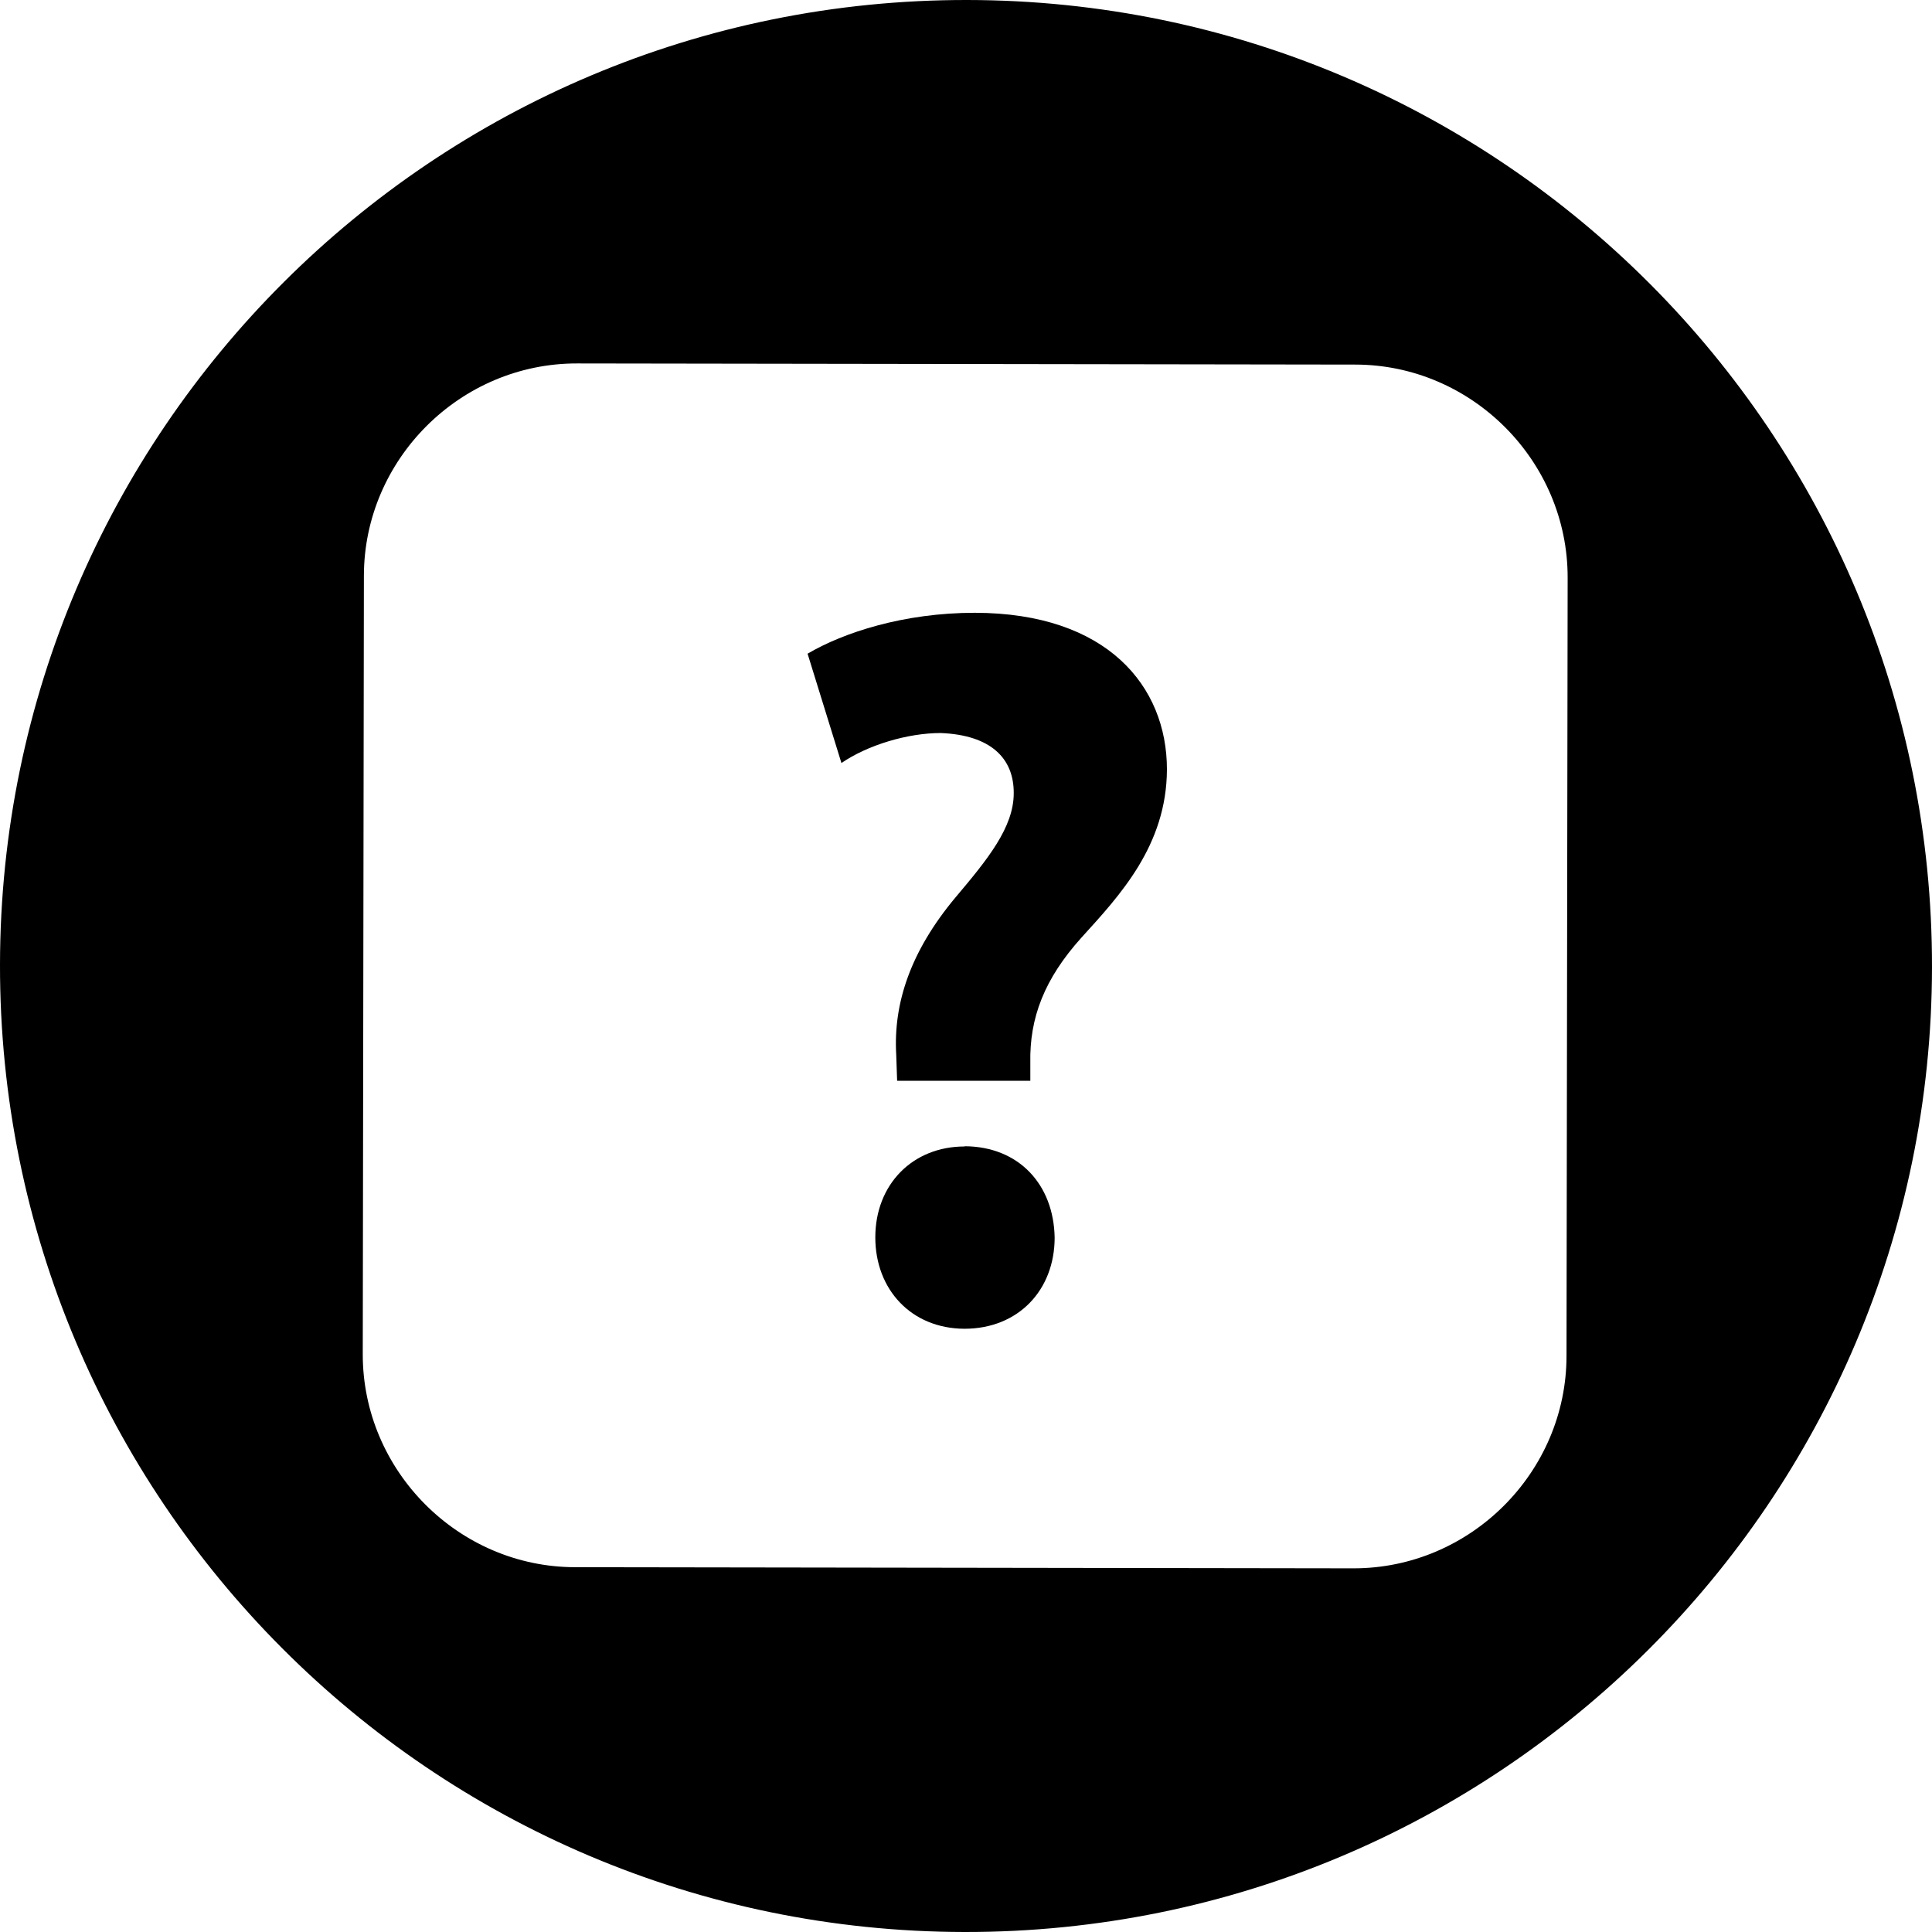
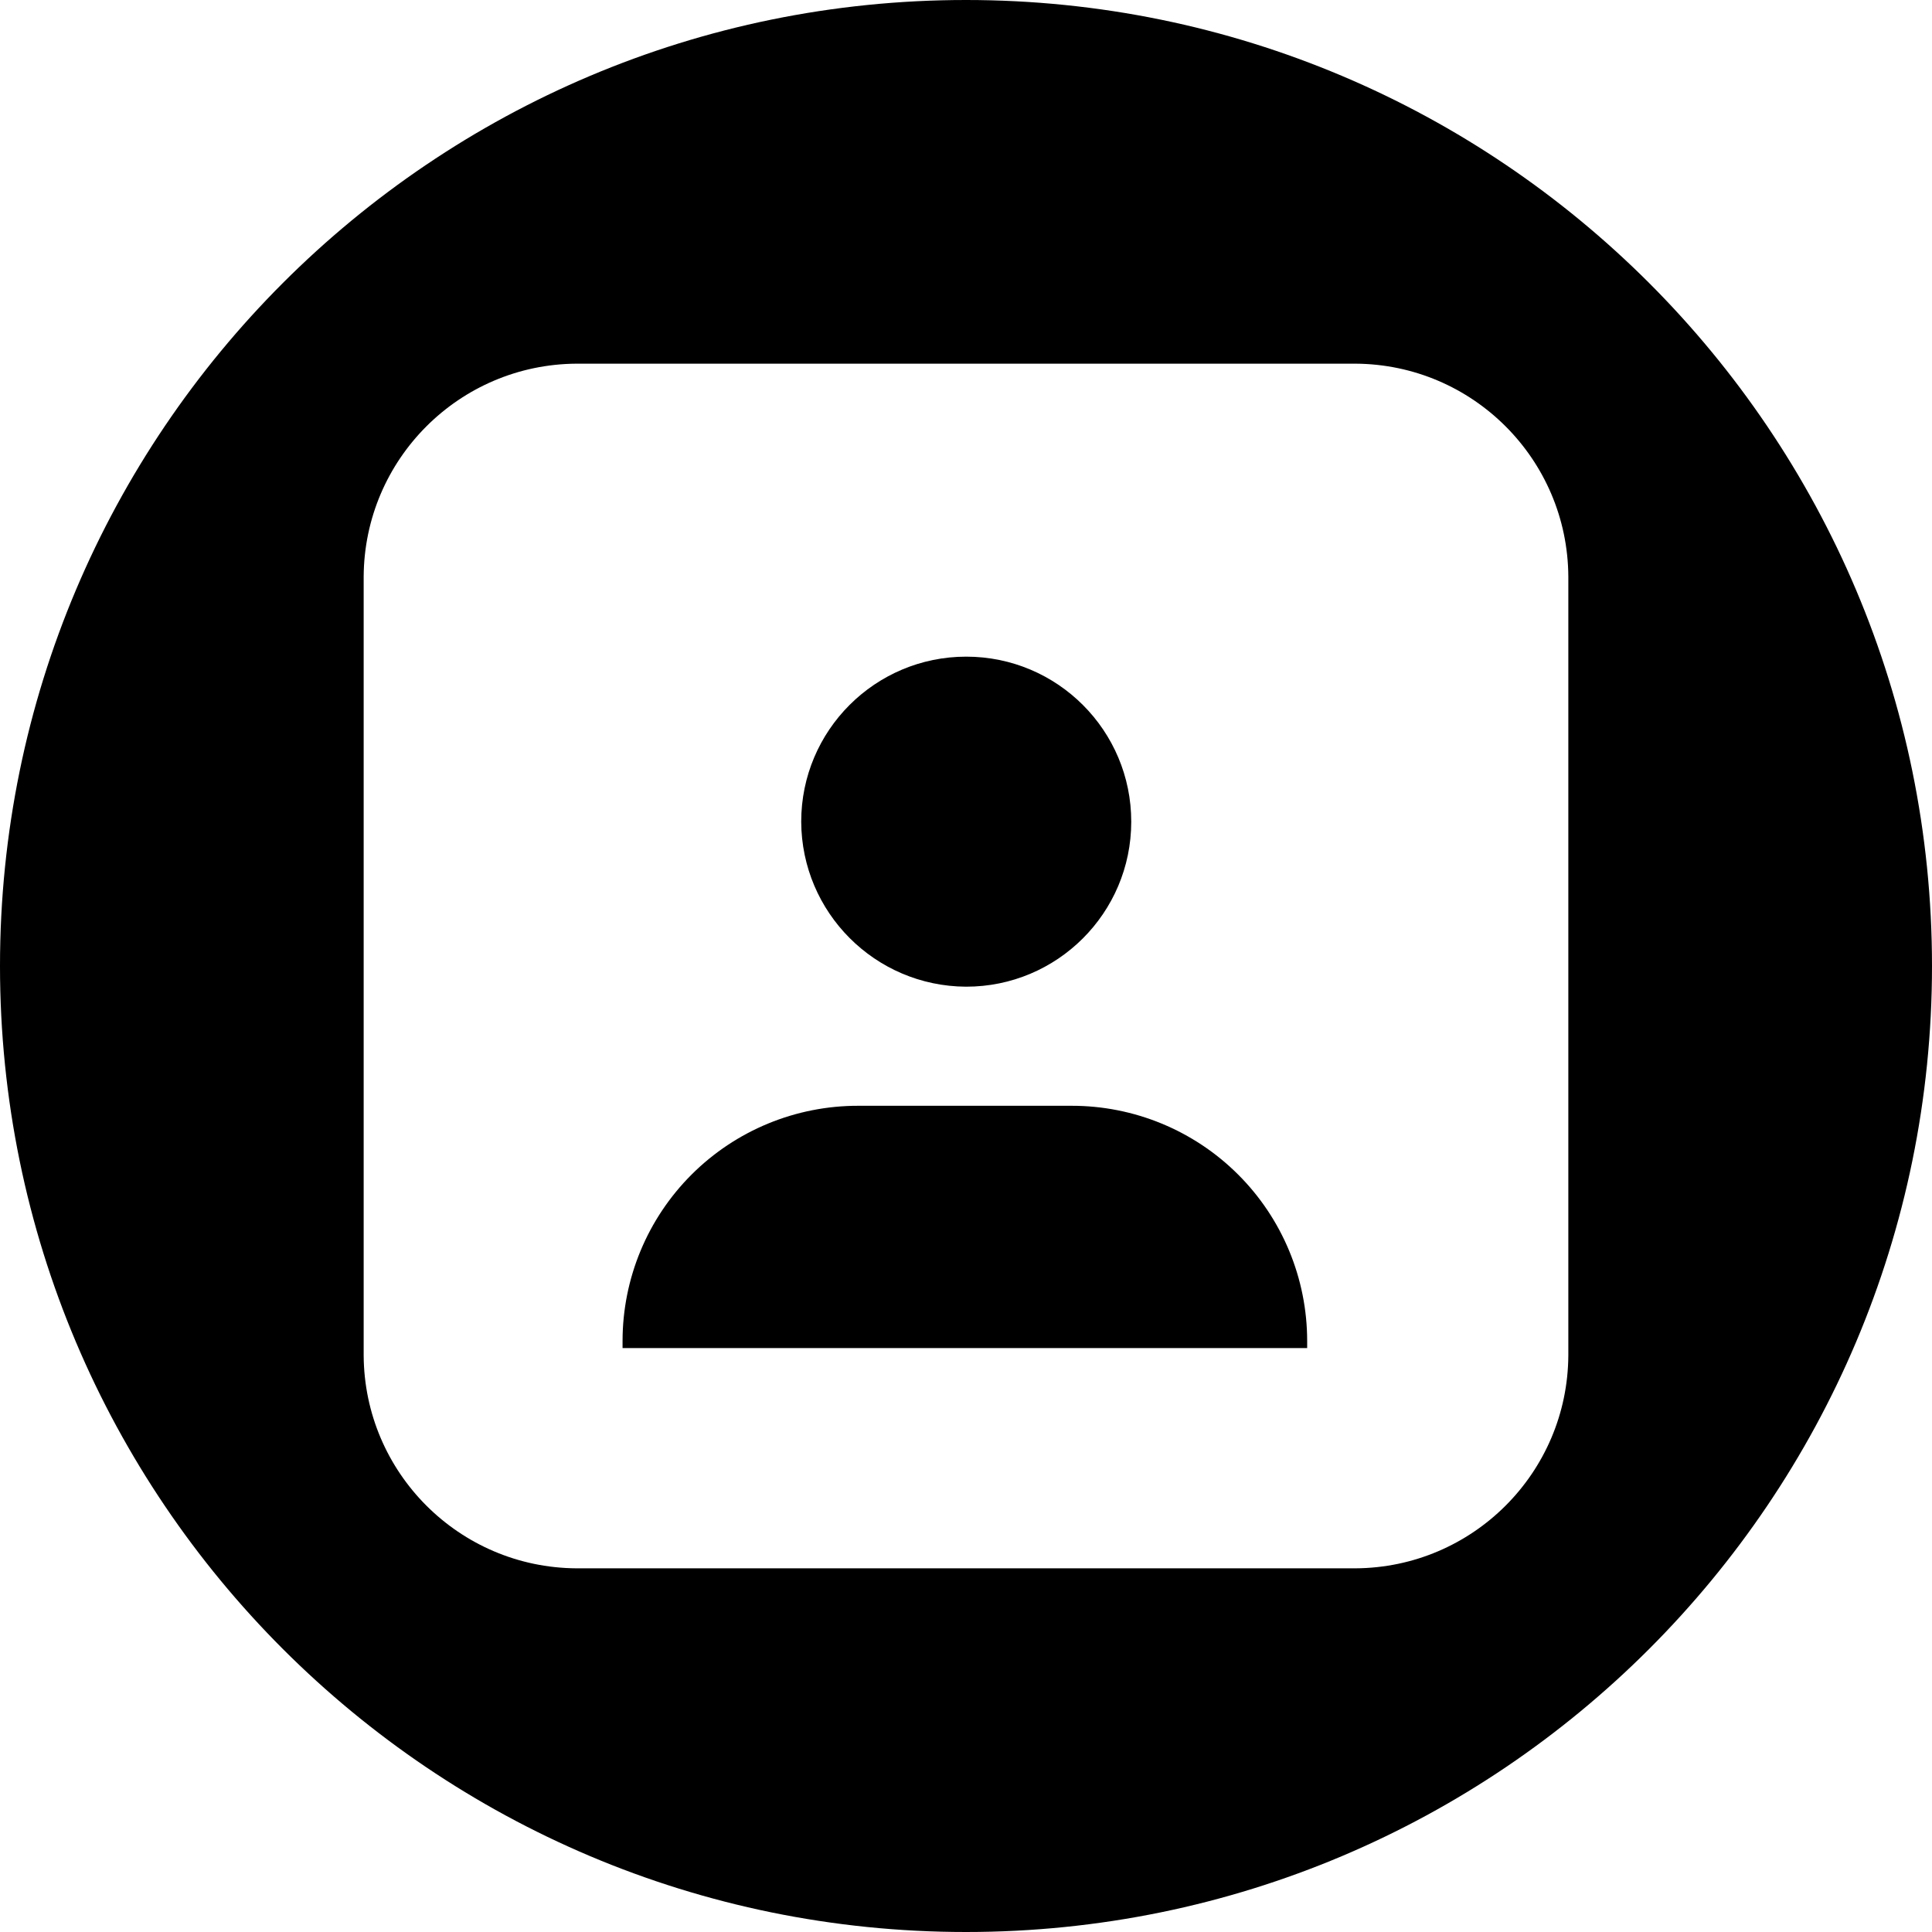
- <svg xmlns="http://www.w3.org/2000/svg" width="200" height="200" viewBox="0 0 85 85" id="identity">
-   <path style="fill:rgb(0,0,0)" d="m42.89,26.96c-3.13,0-5.78.87-7.36,1.8l1.49,4.81c1.15-.79,2.91-1.32,4.37-1.32,2.2.09,3.22,1.11,3.21,2.65,0,1.5-1.15,2.91-2.56,4.58-1.99,2.38-2.74,4.67-2.61,6.92l.04,1.15h5.86s0-.79,0-.79c-.04-1.98.62-3.7,2.25-5.51,1.68-1.85,3.75-4.05,3.76-7.4,0-3.66-2.63-6.88-8.45-6.89Z" />
-   <path style="fill:rgb(0,0,0)" d="m42.56,0C19.09-.03.03,18.97,0,42.44c-.03,23.47,18.97,42.53,42.44,42.56,23.47.03,42.53-18.97,42.56-42.44C85.03,19.09,66.03.03,42.56,0Zm26.36,59.65c0,5.13-4.24,9.36-9.38,9.35l-34.23-.05c-5.13,0-9.36-4.24-9.35-9.38l.05-34.23c0-5.13,4.24-9.36,9.38-9.35l34.23.05c5.13,0,9.36,4.24,9.35,9.38l-.05,34.23Z" />
-   <path style="fill:rgb(0,0,0)" d="m42.44,50.44c-2.29,0-3.93,1.67-3.93,4,0,2.29,1.58,4.01,3.92,4.02,2.38,0,3.97-1.71,3.97-4.01-.04-2.34-1.58-4.01-3.96-4.02Z" />
+ <svg xmlns="http://www.w3.org/2000/svg" width="200" height="200" viewBox="0 0 85 85" id="identity_individual">
+   <path style="fill:rgb(0,0,0)" d="M47.14,48.65H37.76A10.35,10.35,0,0,0,27.39,59v.31H57.51V59A10.35,10.35,0,0,0,47.14,48.65Z" />
+   <path style="fill:rgb(0,0,0)" d="M42.5,43.41a7.26,7.26,0,1,0-7.25-7.26A7.29,7.29,0,0,0,42.5,43.41Z" />
+   <path style="fill:rgb(0,0,0)" d="M42.5,0A42.5,42.5,0,1,0,85,42.5,42.5,42.5,0,0,0,42.5,0ZM69,59.63A9.42,9.42,0,0,1,59.63,69H25.37A9.42,9.42,0,0,1,16,59.63V25.37A9.42,9.42,0,0,1,25.37,16H59.63A9.42,9.42,0,0,1,69,25.37Z" />
</svg>
